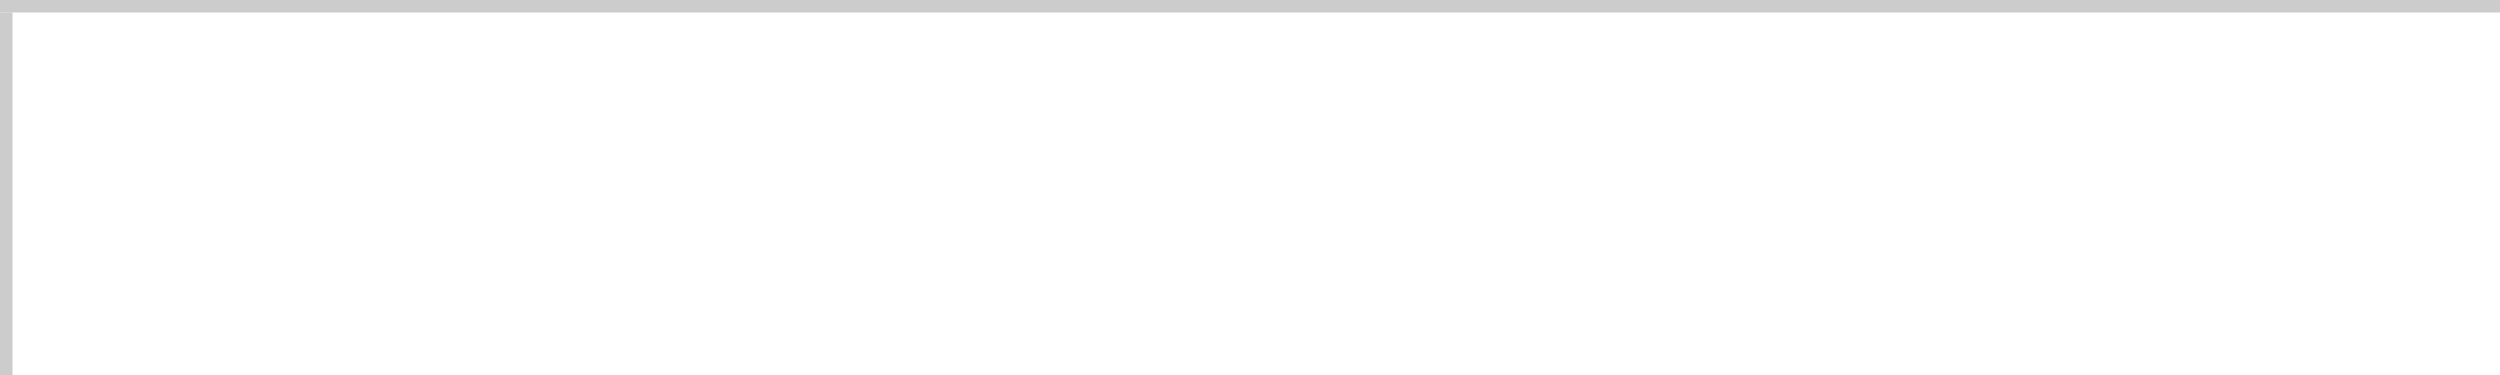
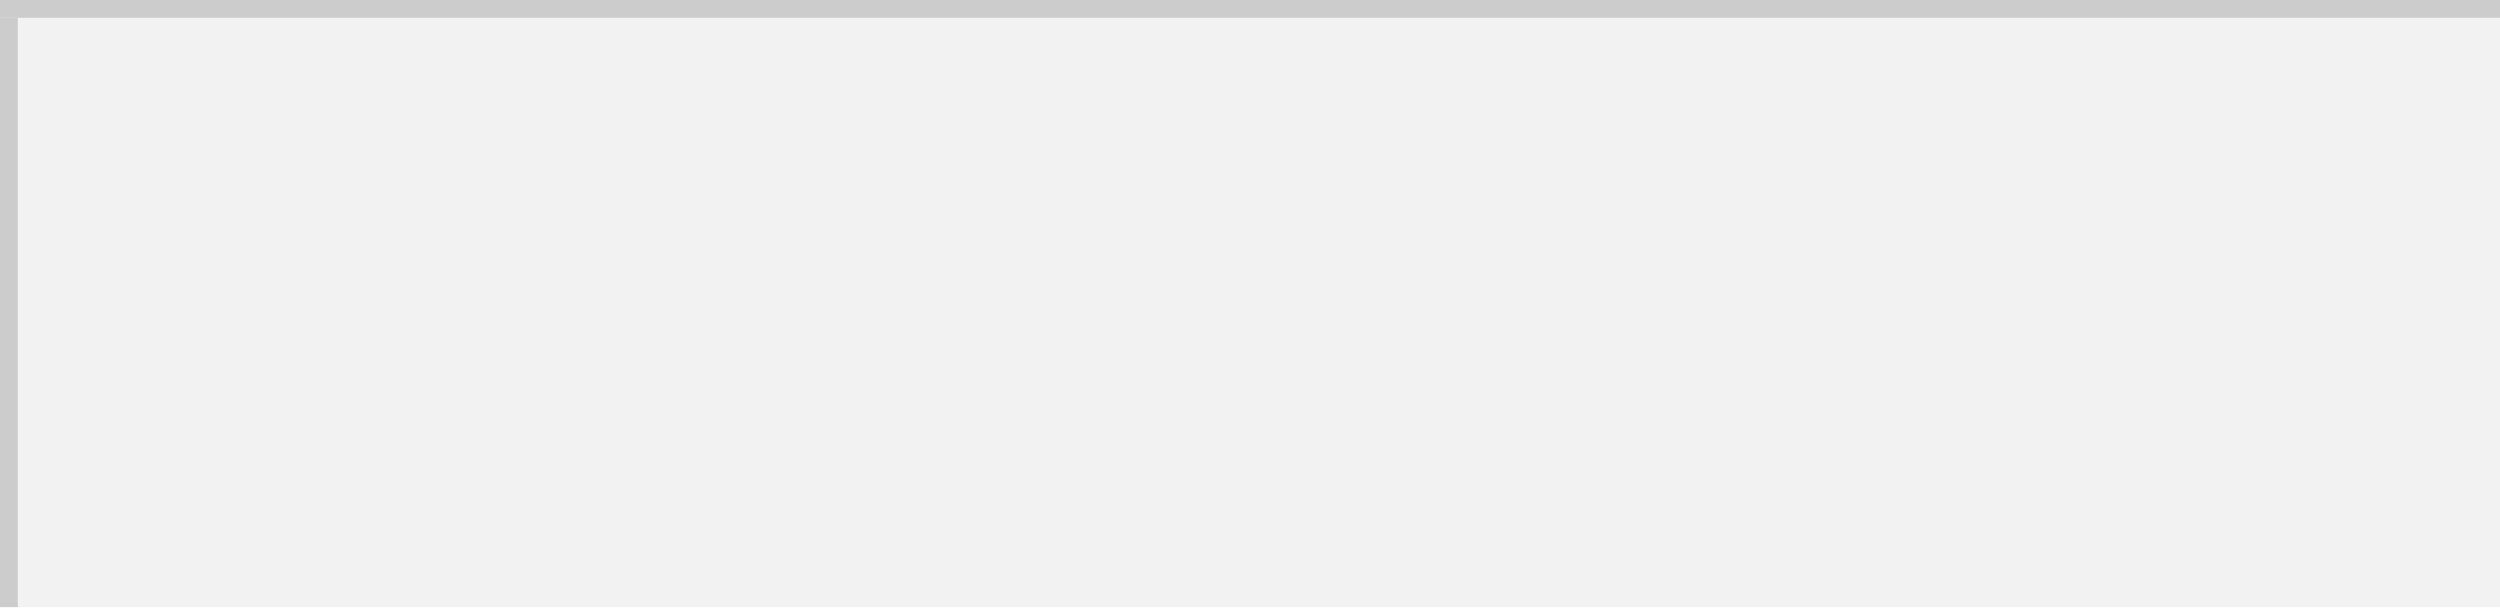
- <svg xmlns="http://www.w3.org/2000/svg" version="1.1" width="200px" height="30px" viewBox="0 161 200 30">
-   <path d="M 1 1  L 200 1  L 200 30  L 1 30  L 1 1  Z " fill-rule="nonzero" fill="rgba(255, 255, 255, 1)" stroke="none" transform="matrix(1 0 0 1 0 161 )" class="fill" />
-   <path d="M 0.5 1  L 0.5 30  " stroke-width="1" stroke-dasharray="0" stroke="rgba(204, 204, 204, 1)" fill="none" transform="matrix(1 0 0 1 0 161 )" class="stroke" />
-   <path d="M 0 0.5  L 200 0.5  " stroke-width="1" stroke-dasharray="0" stroke="rgba(204, 204, 204, 1)" fill="none" transform="matrix(1 0 0 1 0 161 )" class="stroke" />
+ <svg xmlns="http://www.w3.org/2000/svg" version="1.1" width="140px" height="34px" viewBox="540 67 140 34">
+   <path d="M 1 1  L 140 1  L 140 34  L 1 34  L 1 1  Z " fill-rule="nonzero" fill="rgba(242, 242, 242, 1)" stroke="none" transform="matrix(1 0 0 1 540 67 )" class="fill" />
+   <path d="M 0.5 1  L 0.5 34  " stroke-width="1" stroke-dasharray="0" stroke="rgba(204, 204, 204, 1)" fill="none" transform="matrix(1 0 0 1 540 67 )" class="stroke" />
+   <path d="M 0 0.5  L 140 0.5  " stroke-width="1" stroke-dasharray="0" stroke="rgba(204, 204, 204, 1)" fill="none" transform="matrix(1 0 0 1 540 67 )" class="stroke" />
</svg>
